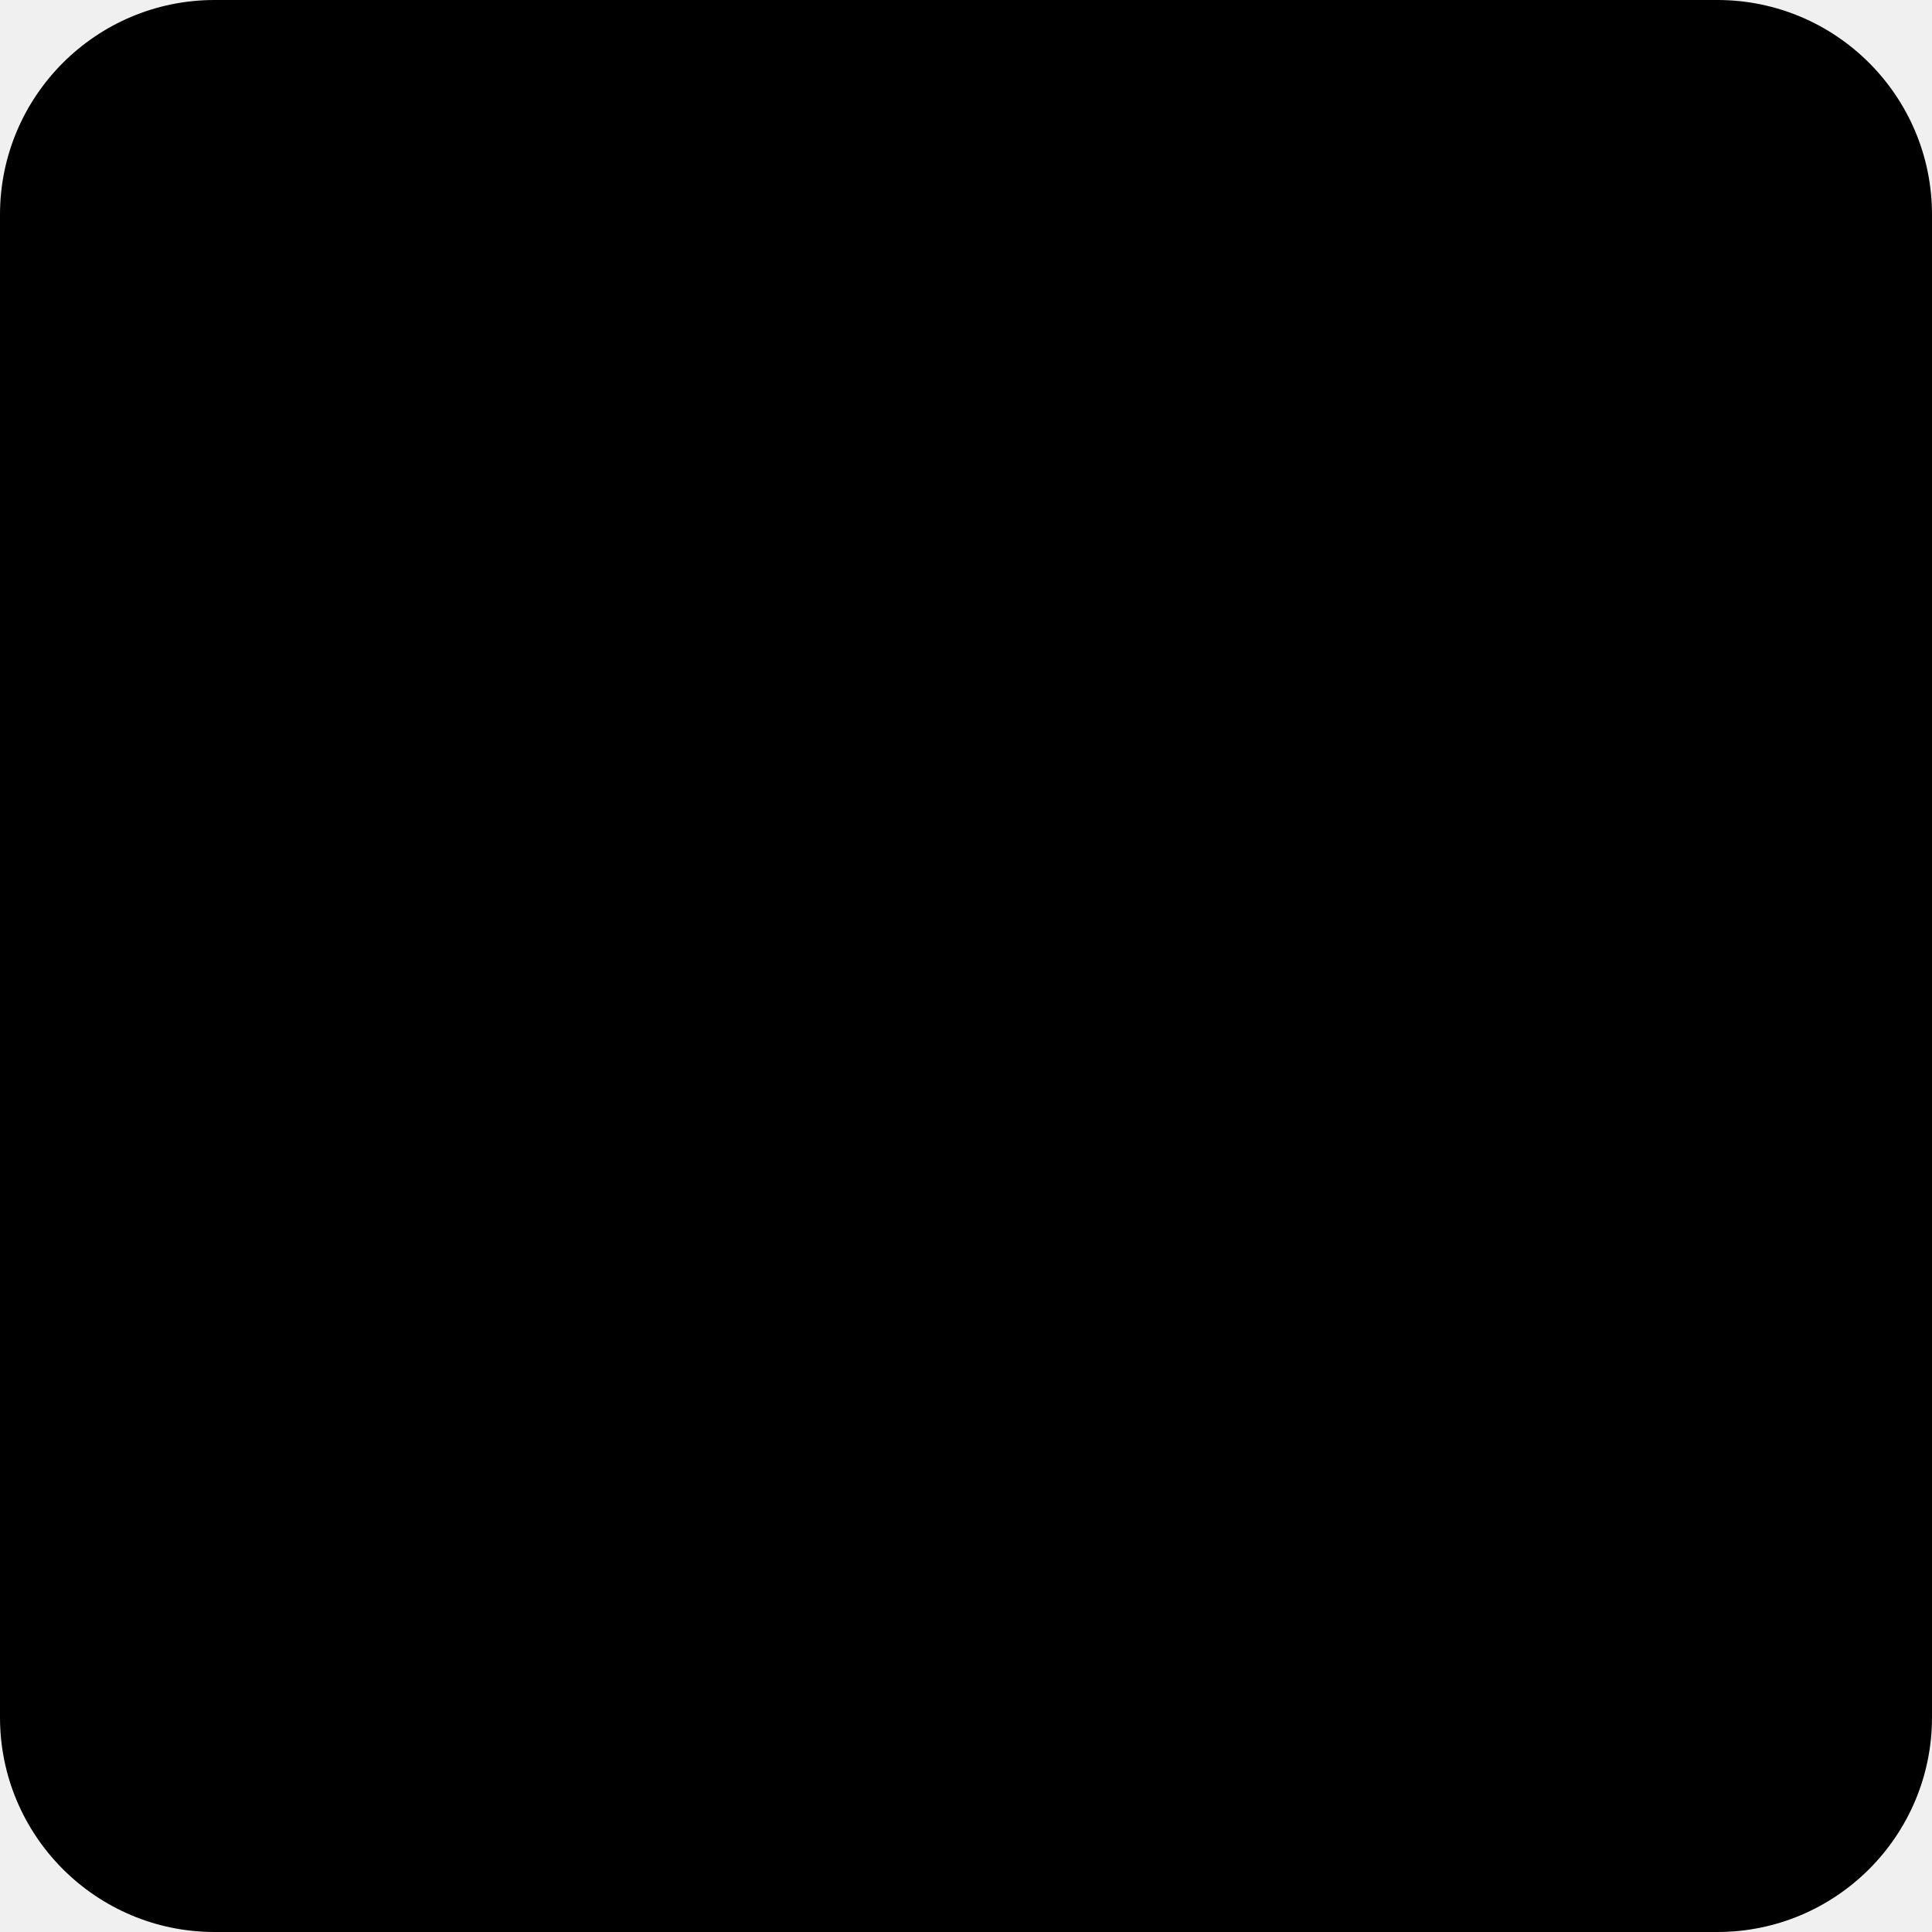
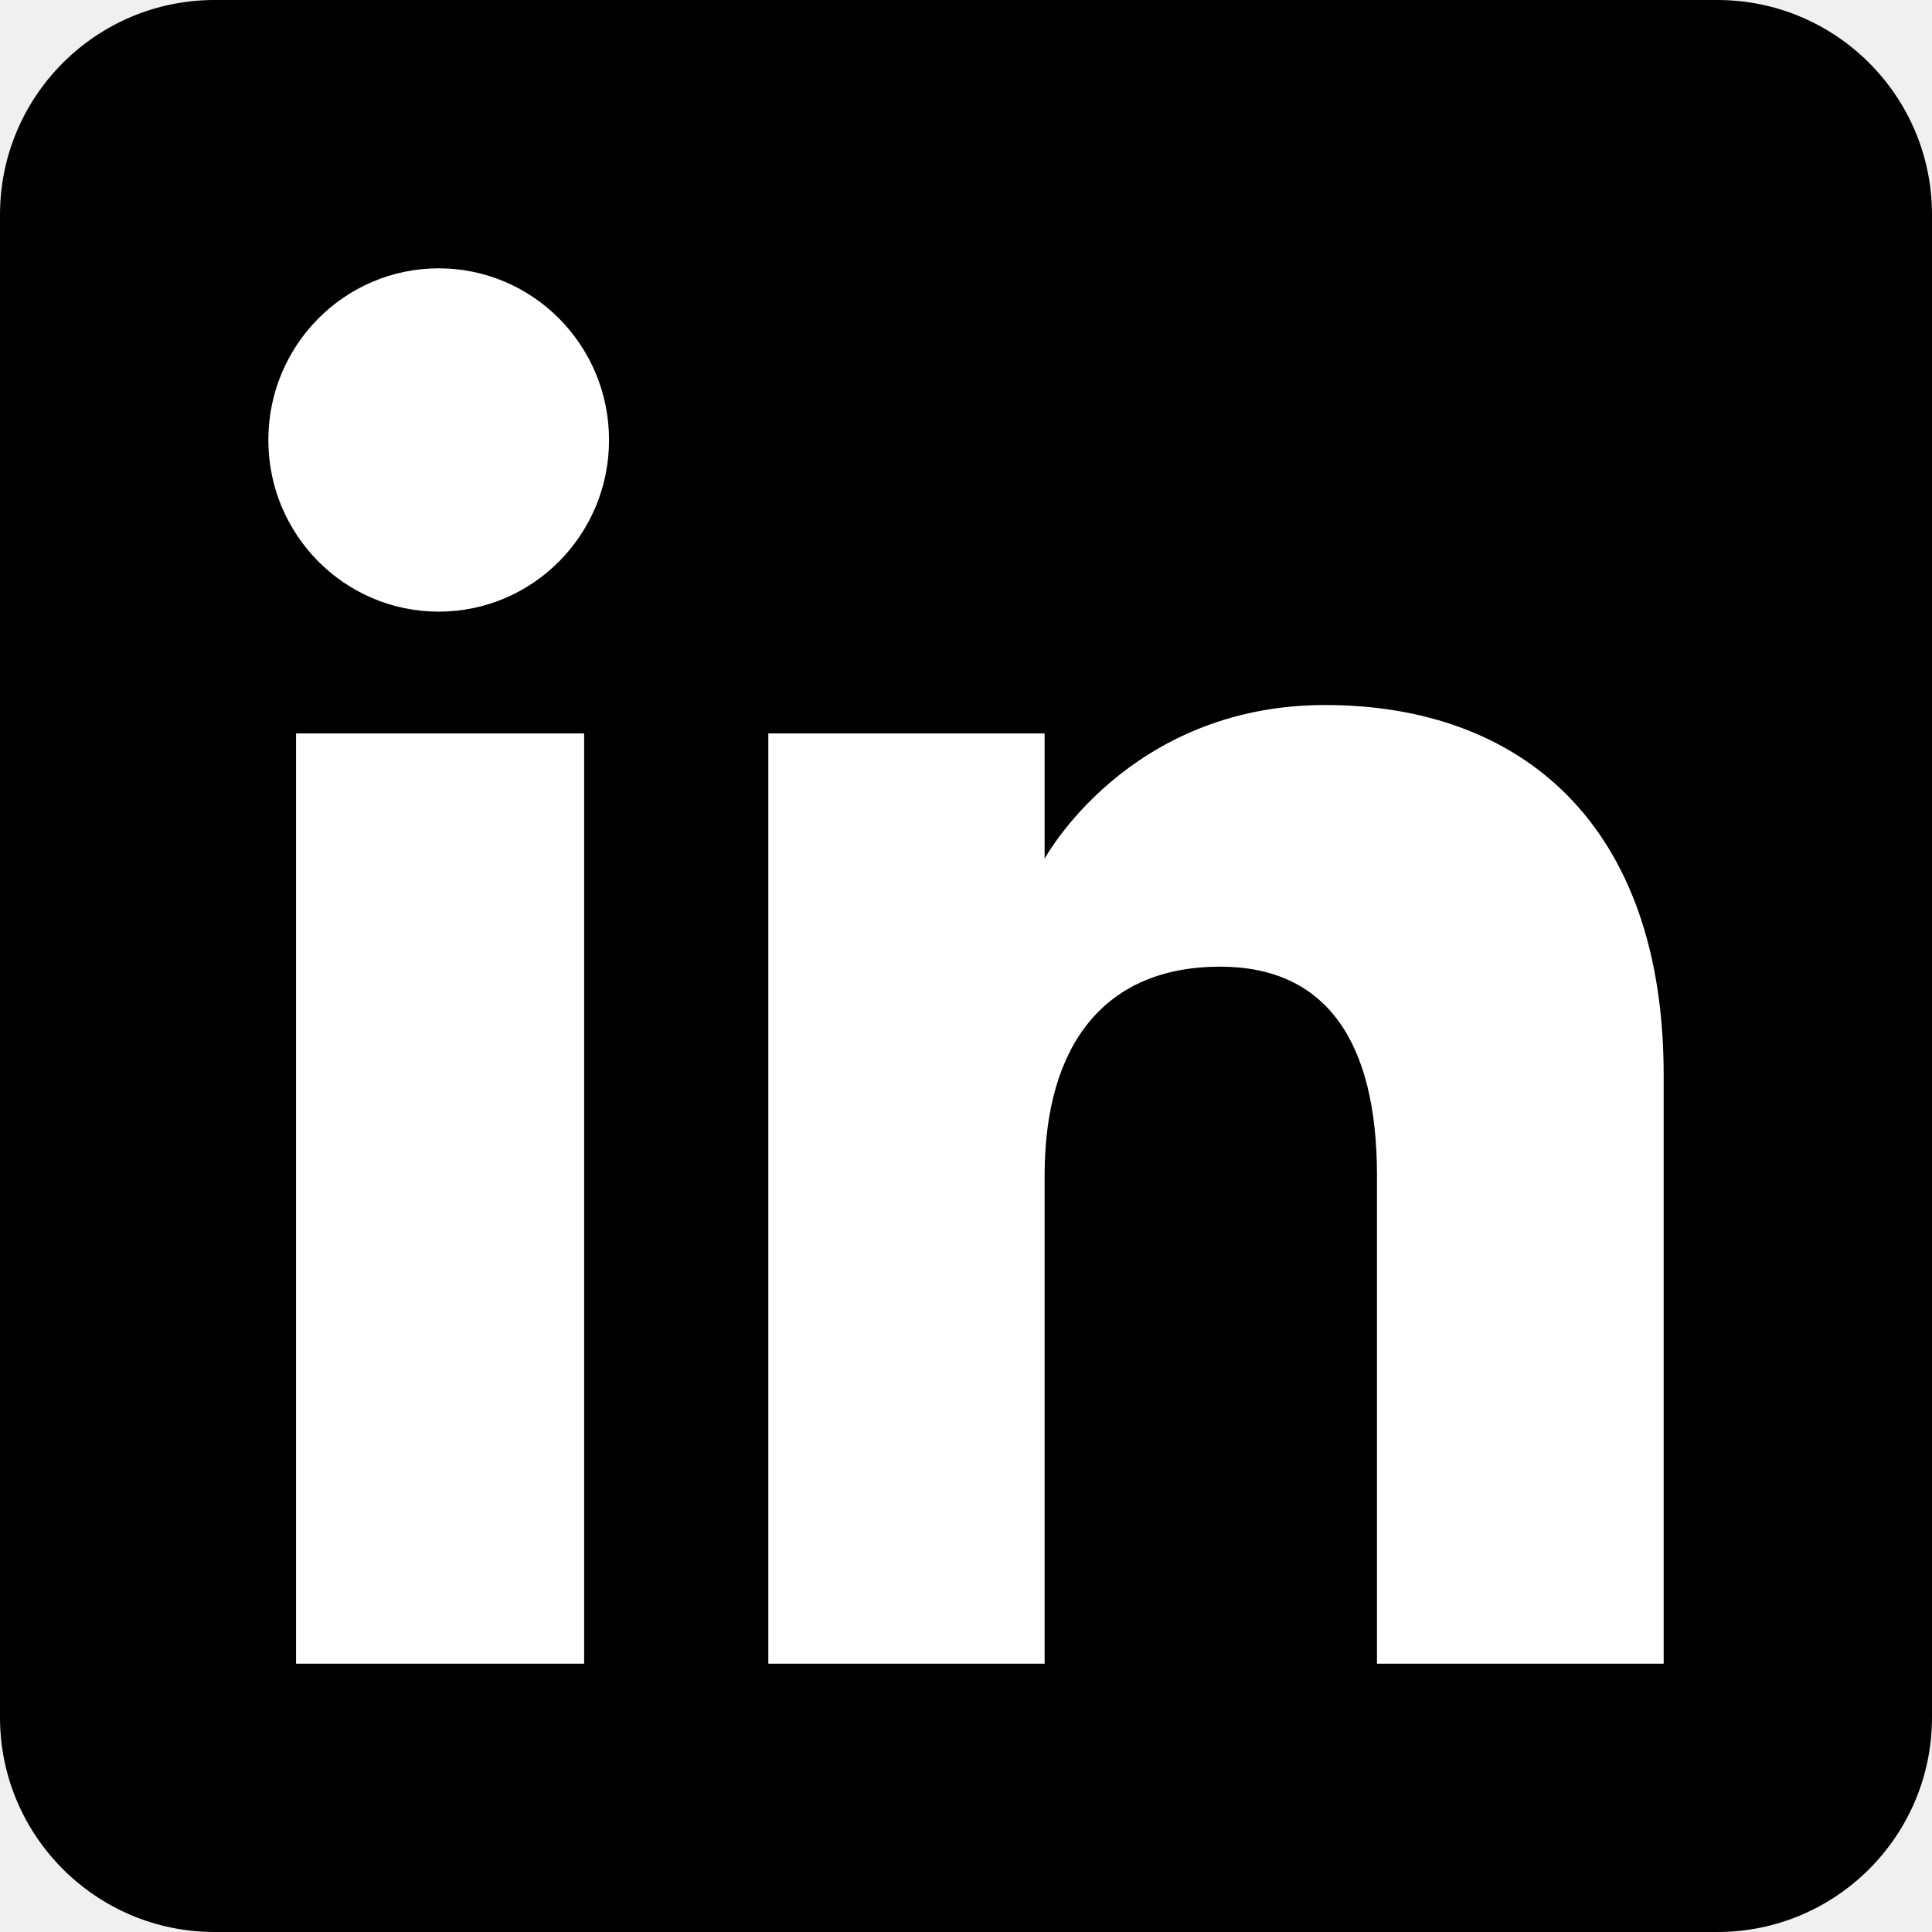
<svg xmlns="http://www.w3.org/2000/svg" height="72" viewBox="0 0 72 72" width="72">
  <g fill="none" fill-rule="evenodd">
    <path d="M8,72 L64,72 C68.418,72 72,68.418 72,64 L72,8 C72,3.582 68.418,-8.11624501e-16 64,0 L8,0 C3.582,8.11624501e-16 -5.41083001e-16,3.582 0,8 L0,64 C5.41083001e-16,68.418 3.582,72 8,72 Z" fill="currentColor" />
-     <path d="M62,62 L51.316,62 L51.316,43.802 C51.316,38.813 49.42,36.025 45.471,36.025 C41.175,36.025 38.93,38.926 38.93,43.802 L38.93,62 L28.633,62 L28.633,27.333 L38.93,27.333 L38.93,32.003 C38.93,32.003 42.026,26.274 49.383,26.274 C56.736,26.274 62,30.764 62,40.051 L62,62 Z M16.349,22.794 C12.842,22.794 10,19.93 10,16.397 C10,12.864 12.842,10 16.349,10 C19.857,10 22.697,12.864 22.697,16.397 C22.697,19.93 19.857,22.794 16.349,22.794 Z M11.033,62 L21.769,62 L21.769,27.333 L11.033,27.333 L11.033,62 Z" fill="currentColor" />
+     <path d="M62,62 L51.316,62 L51.316,43.802 C51.316,38.813 49.42,36.025 45.471,36.025 C41.175,36.025 38.93,38.926 38.93,43.802 L38.93,62 L28.633,62 L28.633,27.333 L38.93,27.333 L38.93,32.003 C38.93,32.003 42.026,26.274 49.383,26.274 C56.736,26.274 62,30.764 62,40.051 L62,62 Z M16.349,22.794 C12.842,22.794 10,19.93 10,16.397 C10,12.864 12.842,10 16.349,10 C19.857,10 22.697,12.864 22.697,16.397 C22.697,19.93 19.857,22.794 16.349,22.794 Z M11.033,62 L21.769,62 L21.769,27.333 L11.033,27.333 L11.033,62 Z" fill="#FFFFFF" />
  </g>
</svg>
